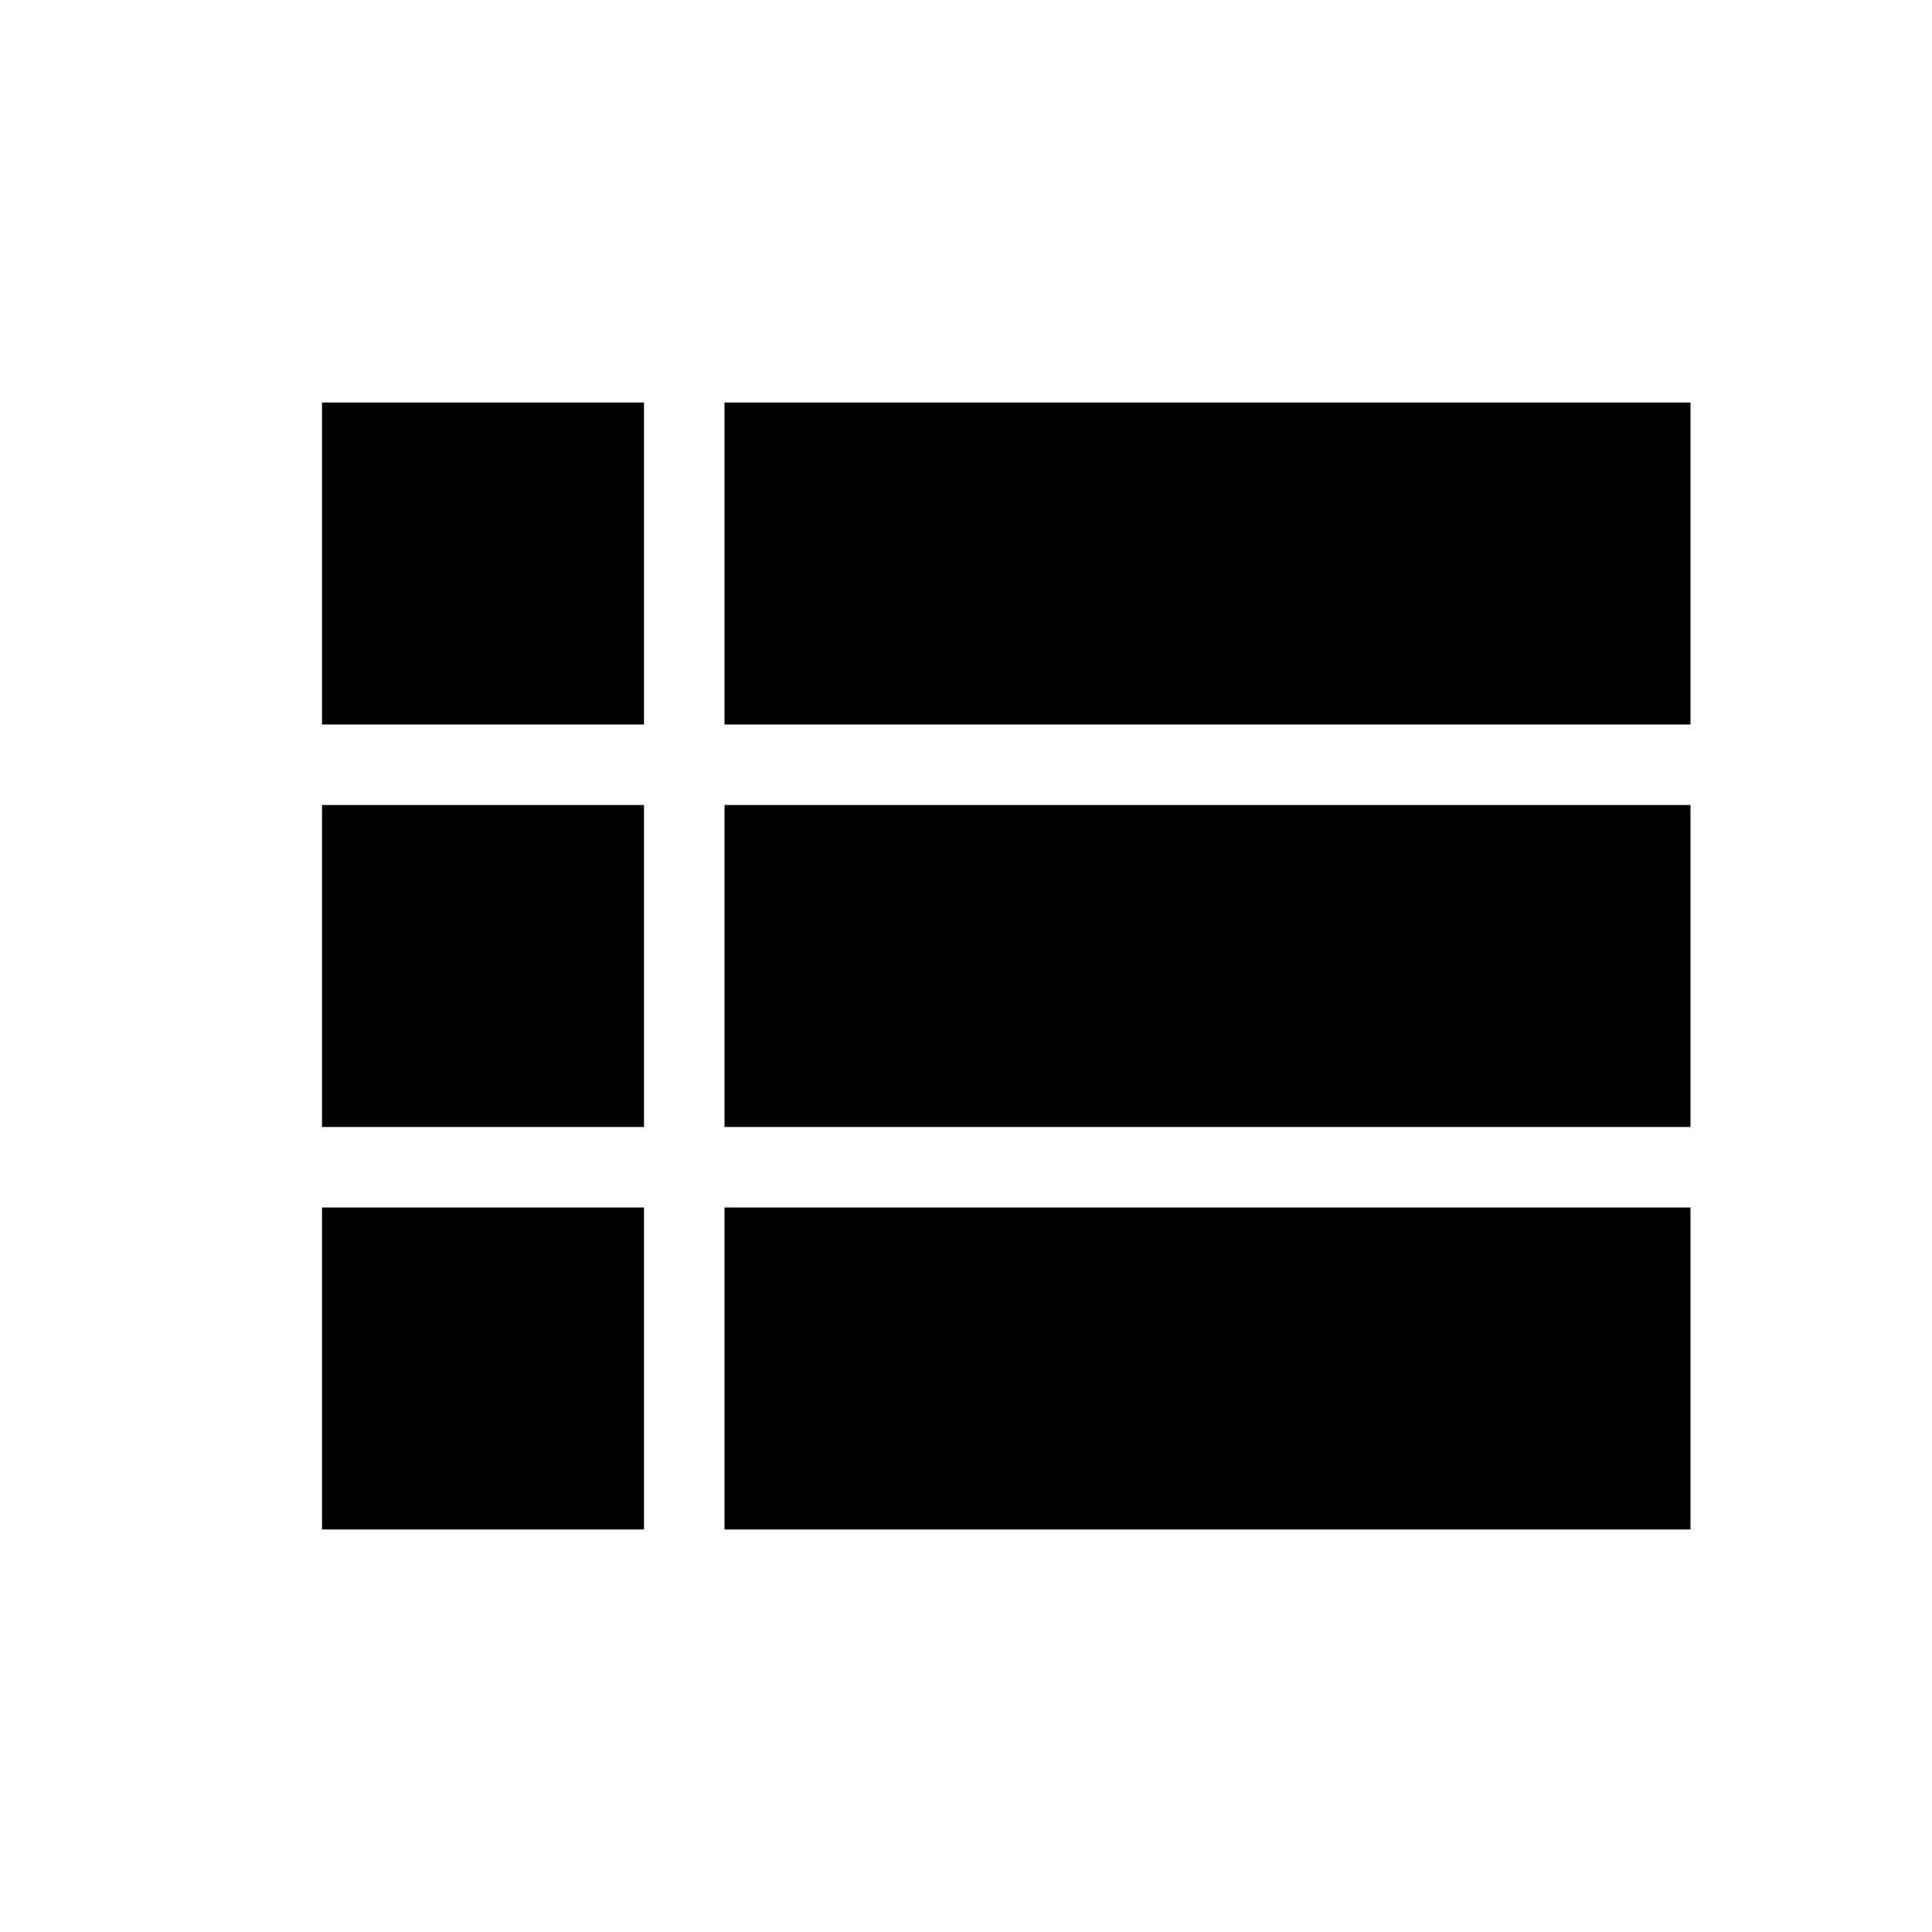
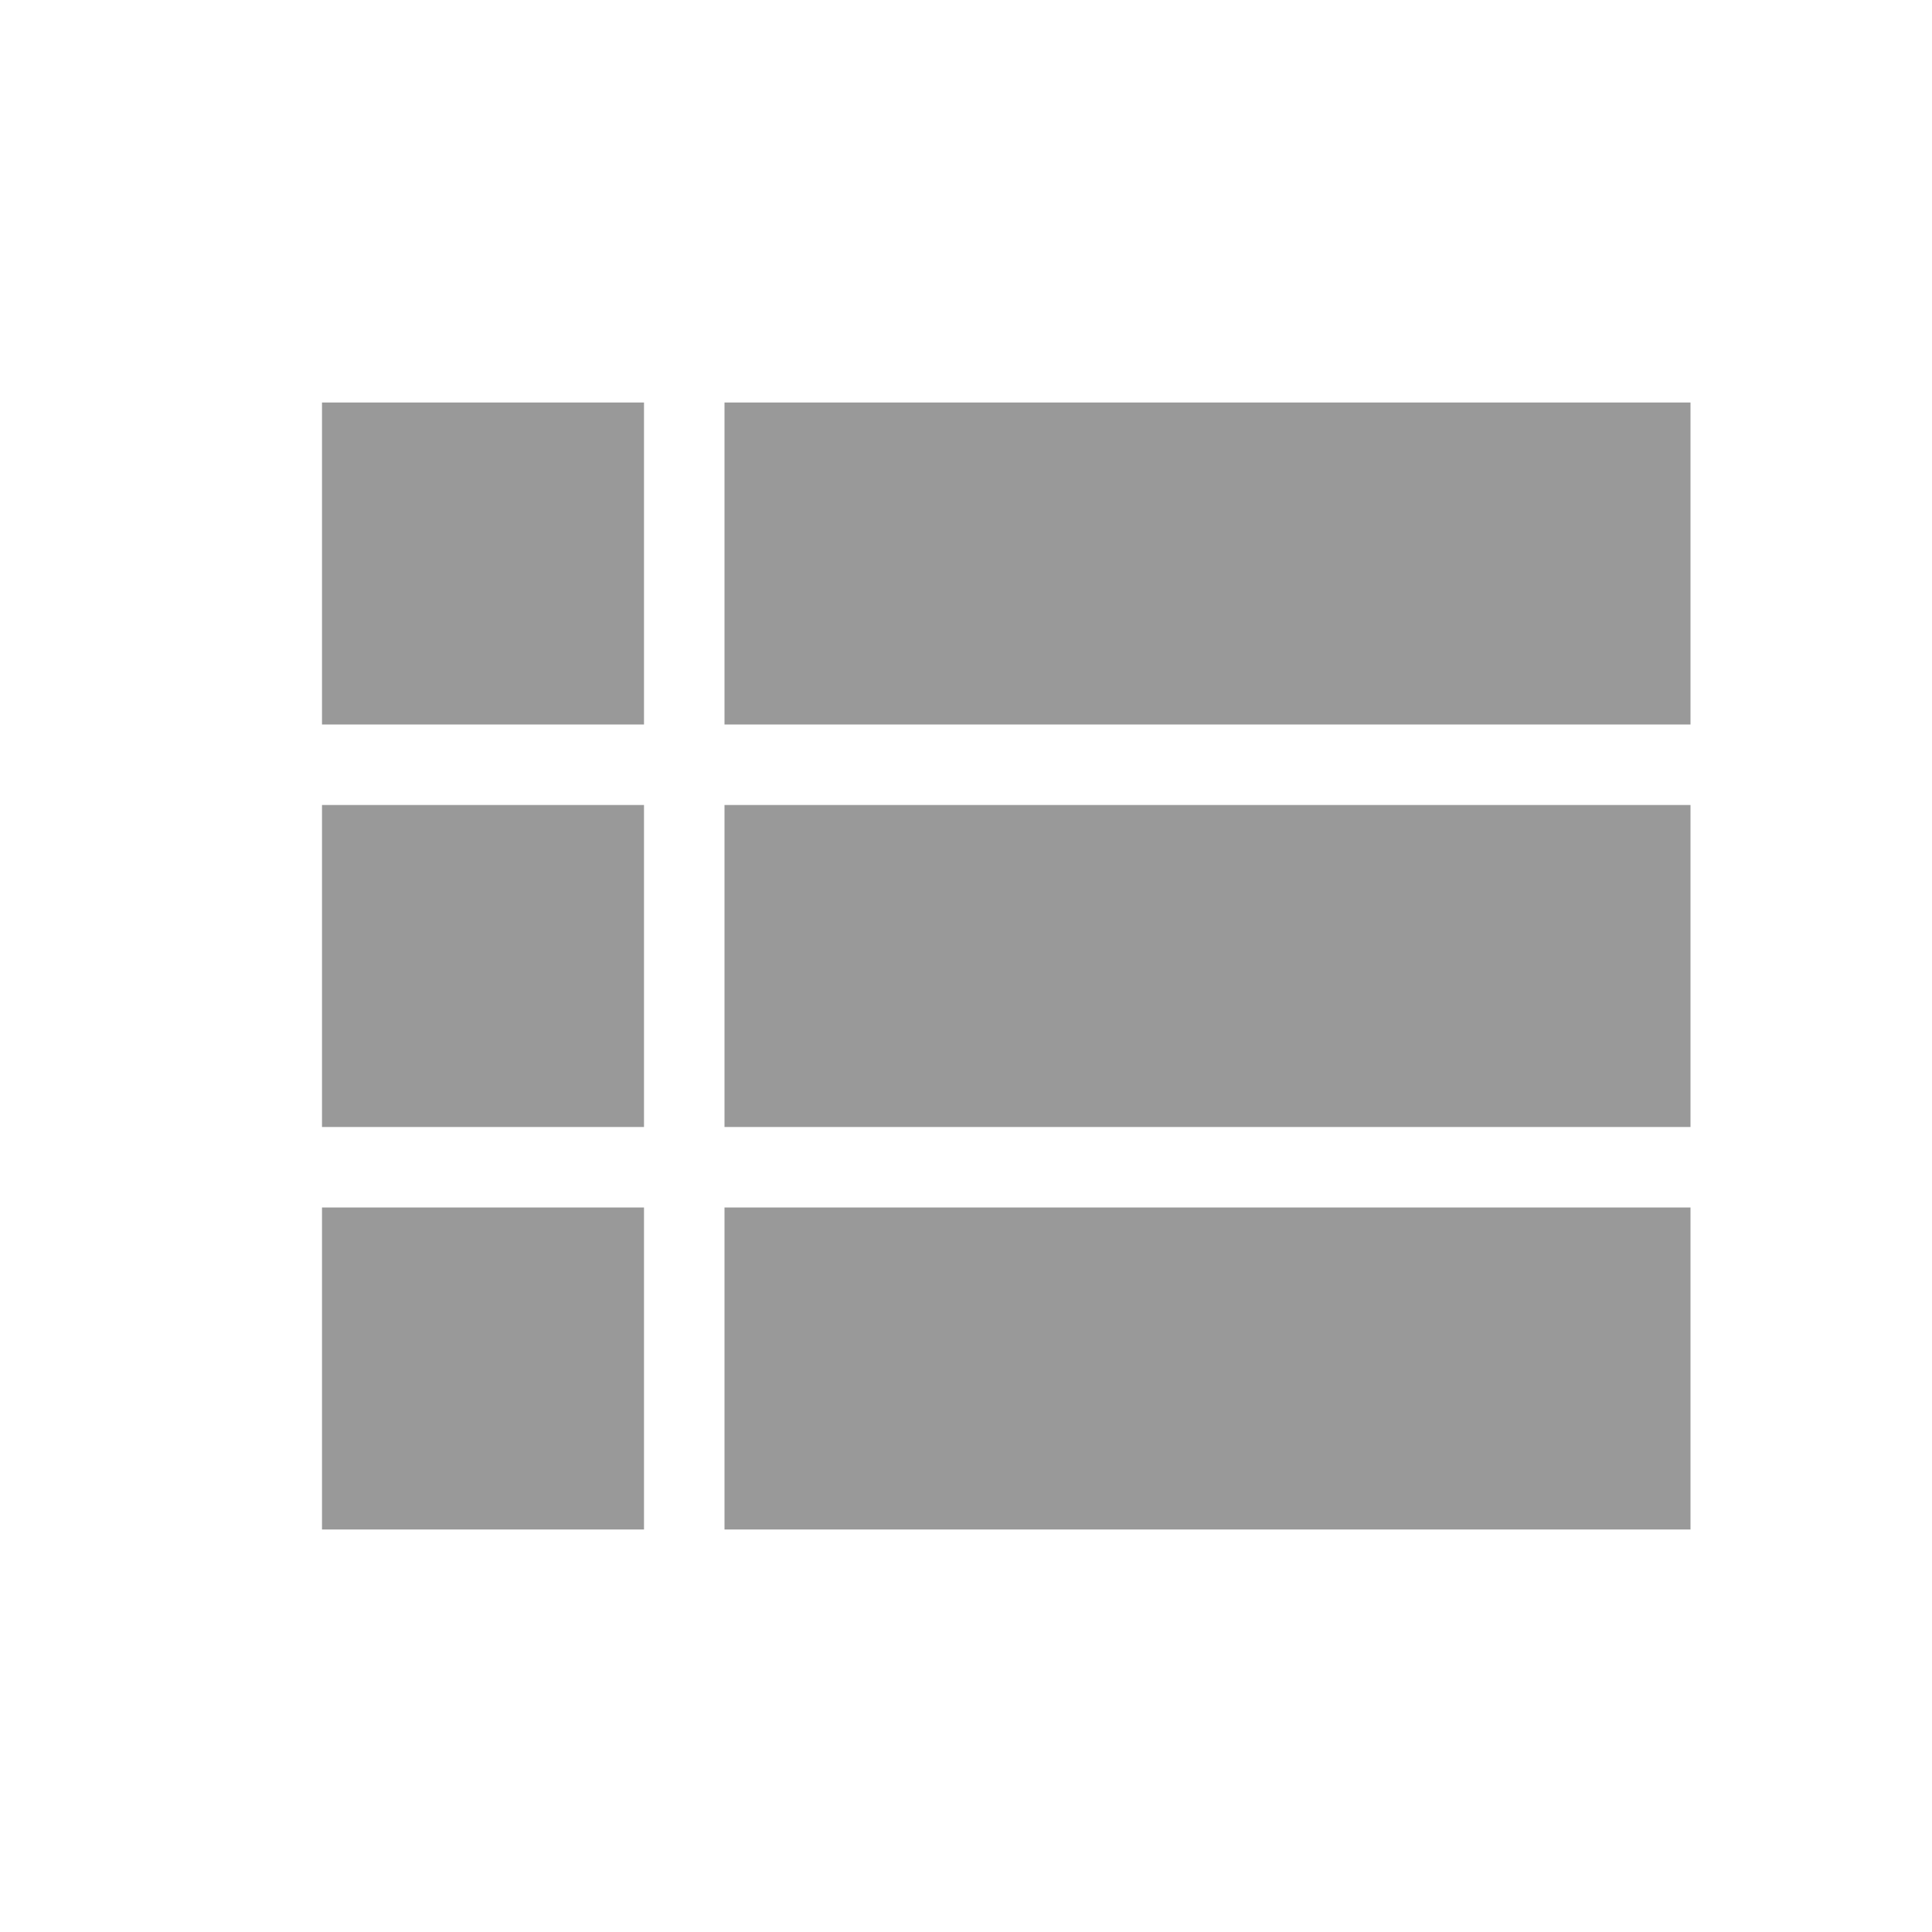
- <svg xmlns="http://www.w3.org/2000/svg" height="24" viewBox="0 0 24 24" width="24">
-   <path d="M0 0h24v24H0z" fill="none" />
-   <path d="M4 14h4v-4H4v4zm0 5h4v-4H4v4zM4 9h4V5H4v4zm5 5h12v-4H9v4zm0 5h12v-4H9v4zM9 5v4h12V5H9z" />
+ <svg xmlns="http://www.w3.org/2000/svg" id="svg837" version="1.1" width="24" viewBox="0 0 24 24" height="24">
+   <defs id="defs841" />
+   <path id="path833" fill="none" d="M0 0h24v24H0z" />
+   <path style="fill:#999999;fill-opacity:1" id="path835" d="M4 14h4v-4H4v4zm0 5h4v-4H4v4zM4 9h4V5H4v4zm5 5h12v-4H9v4zm0 5h12v-4H9v4zM9 5v4h12V5H9z" />
</svg>
